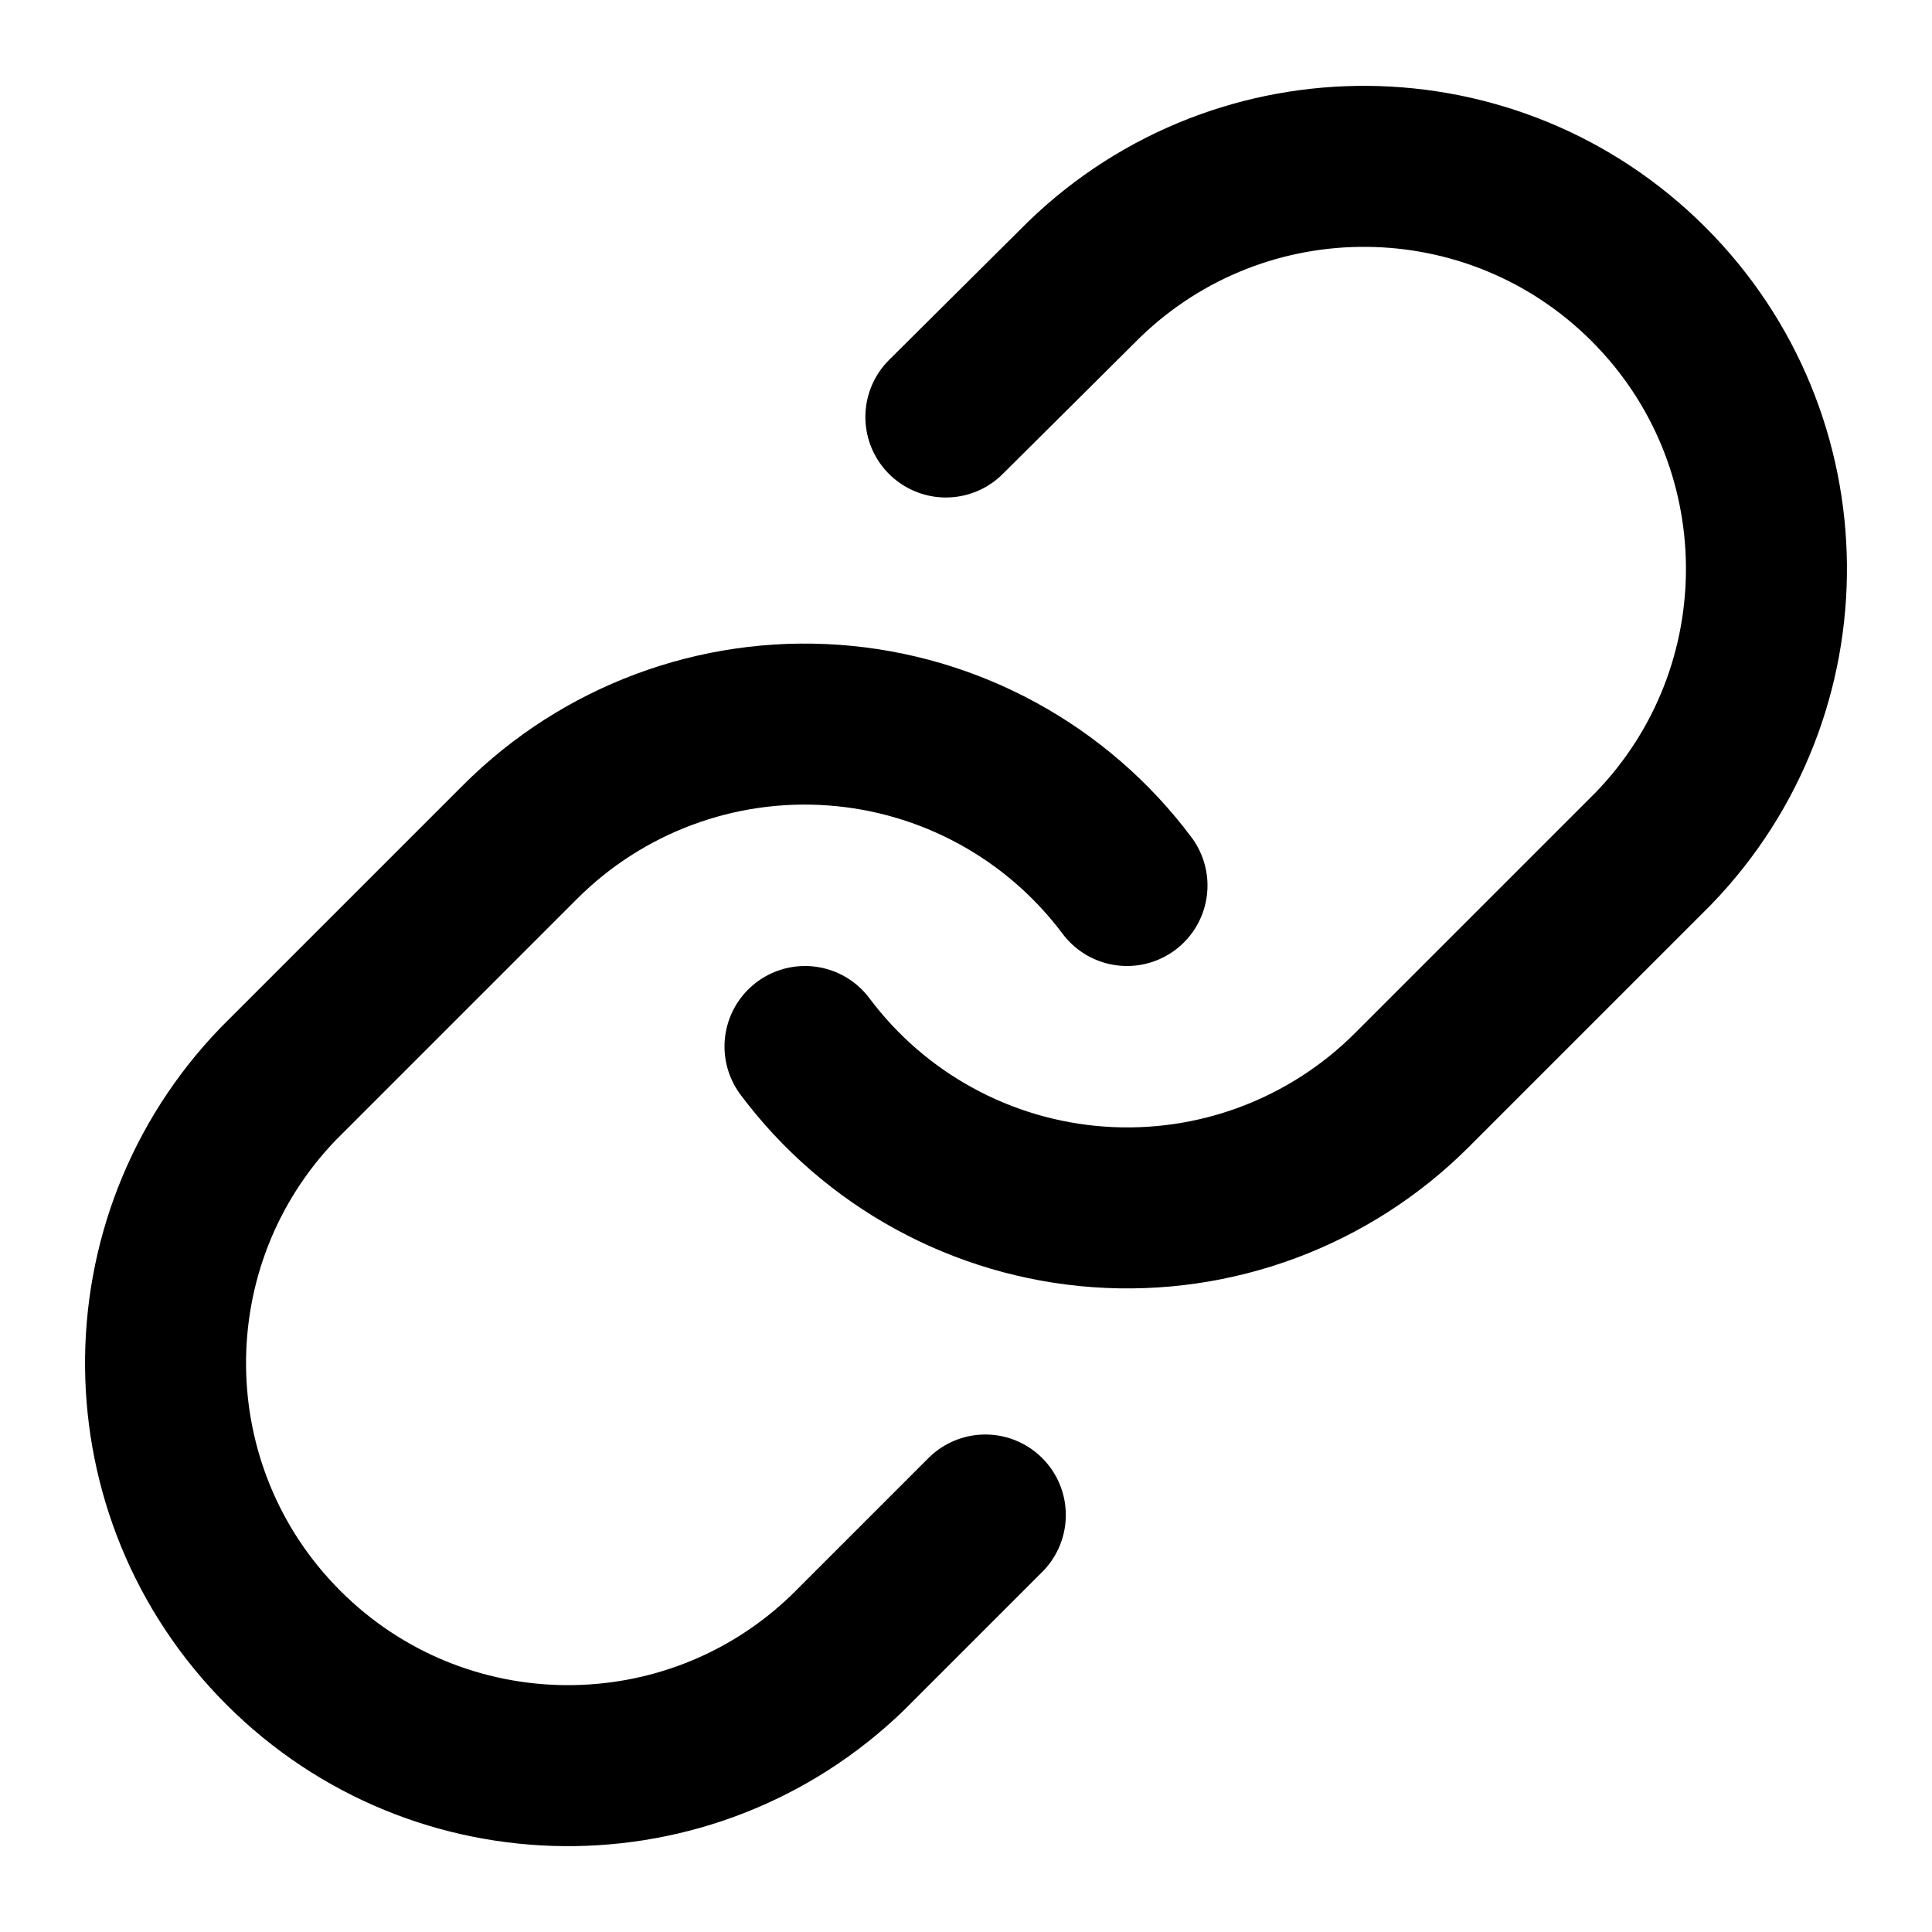
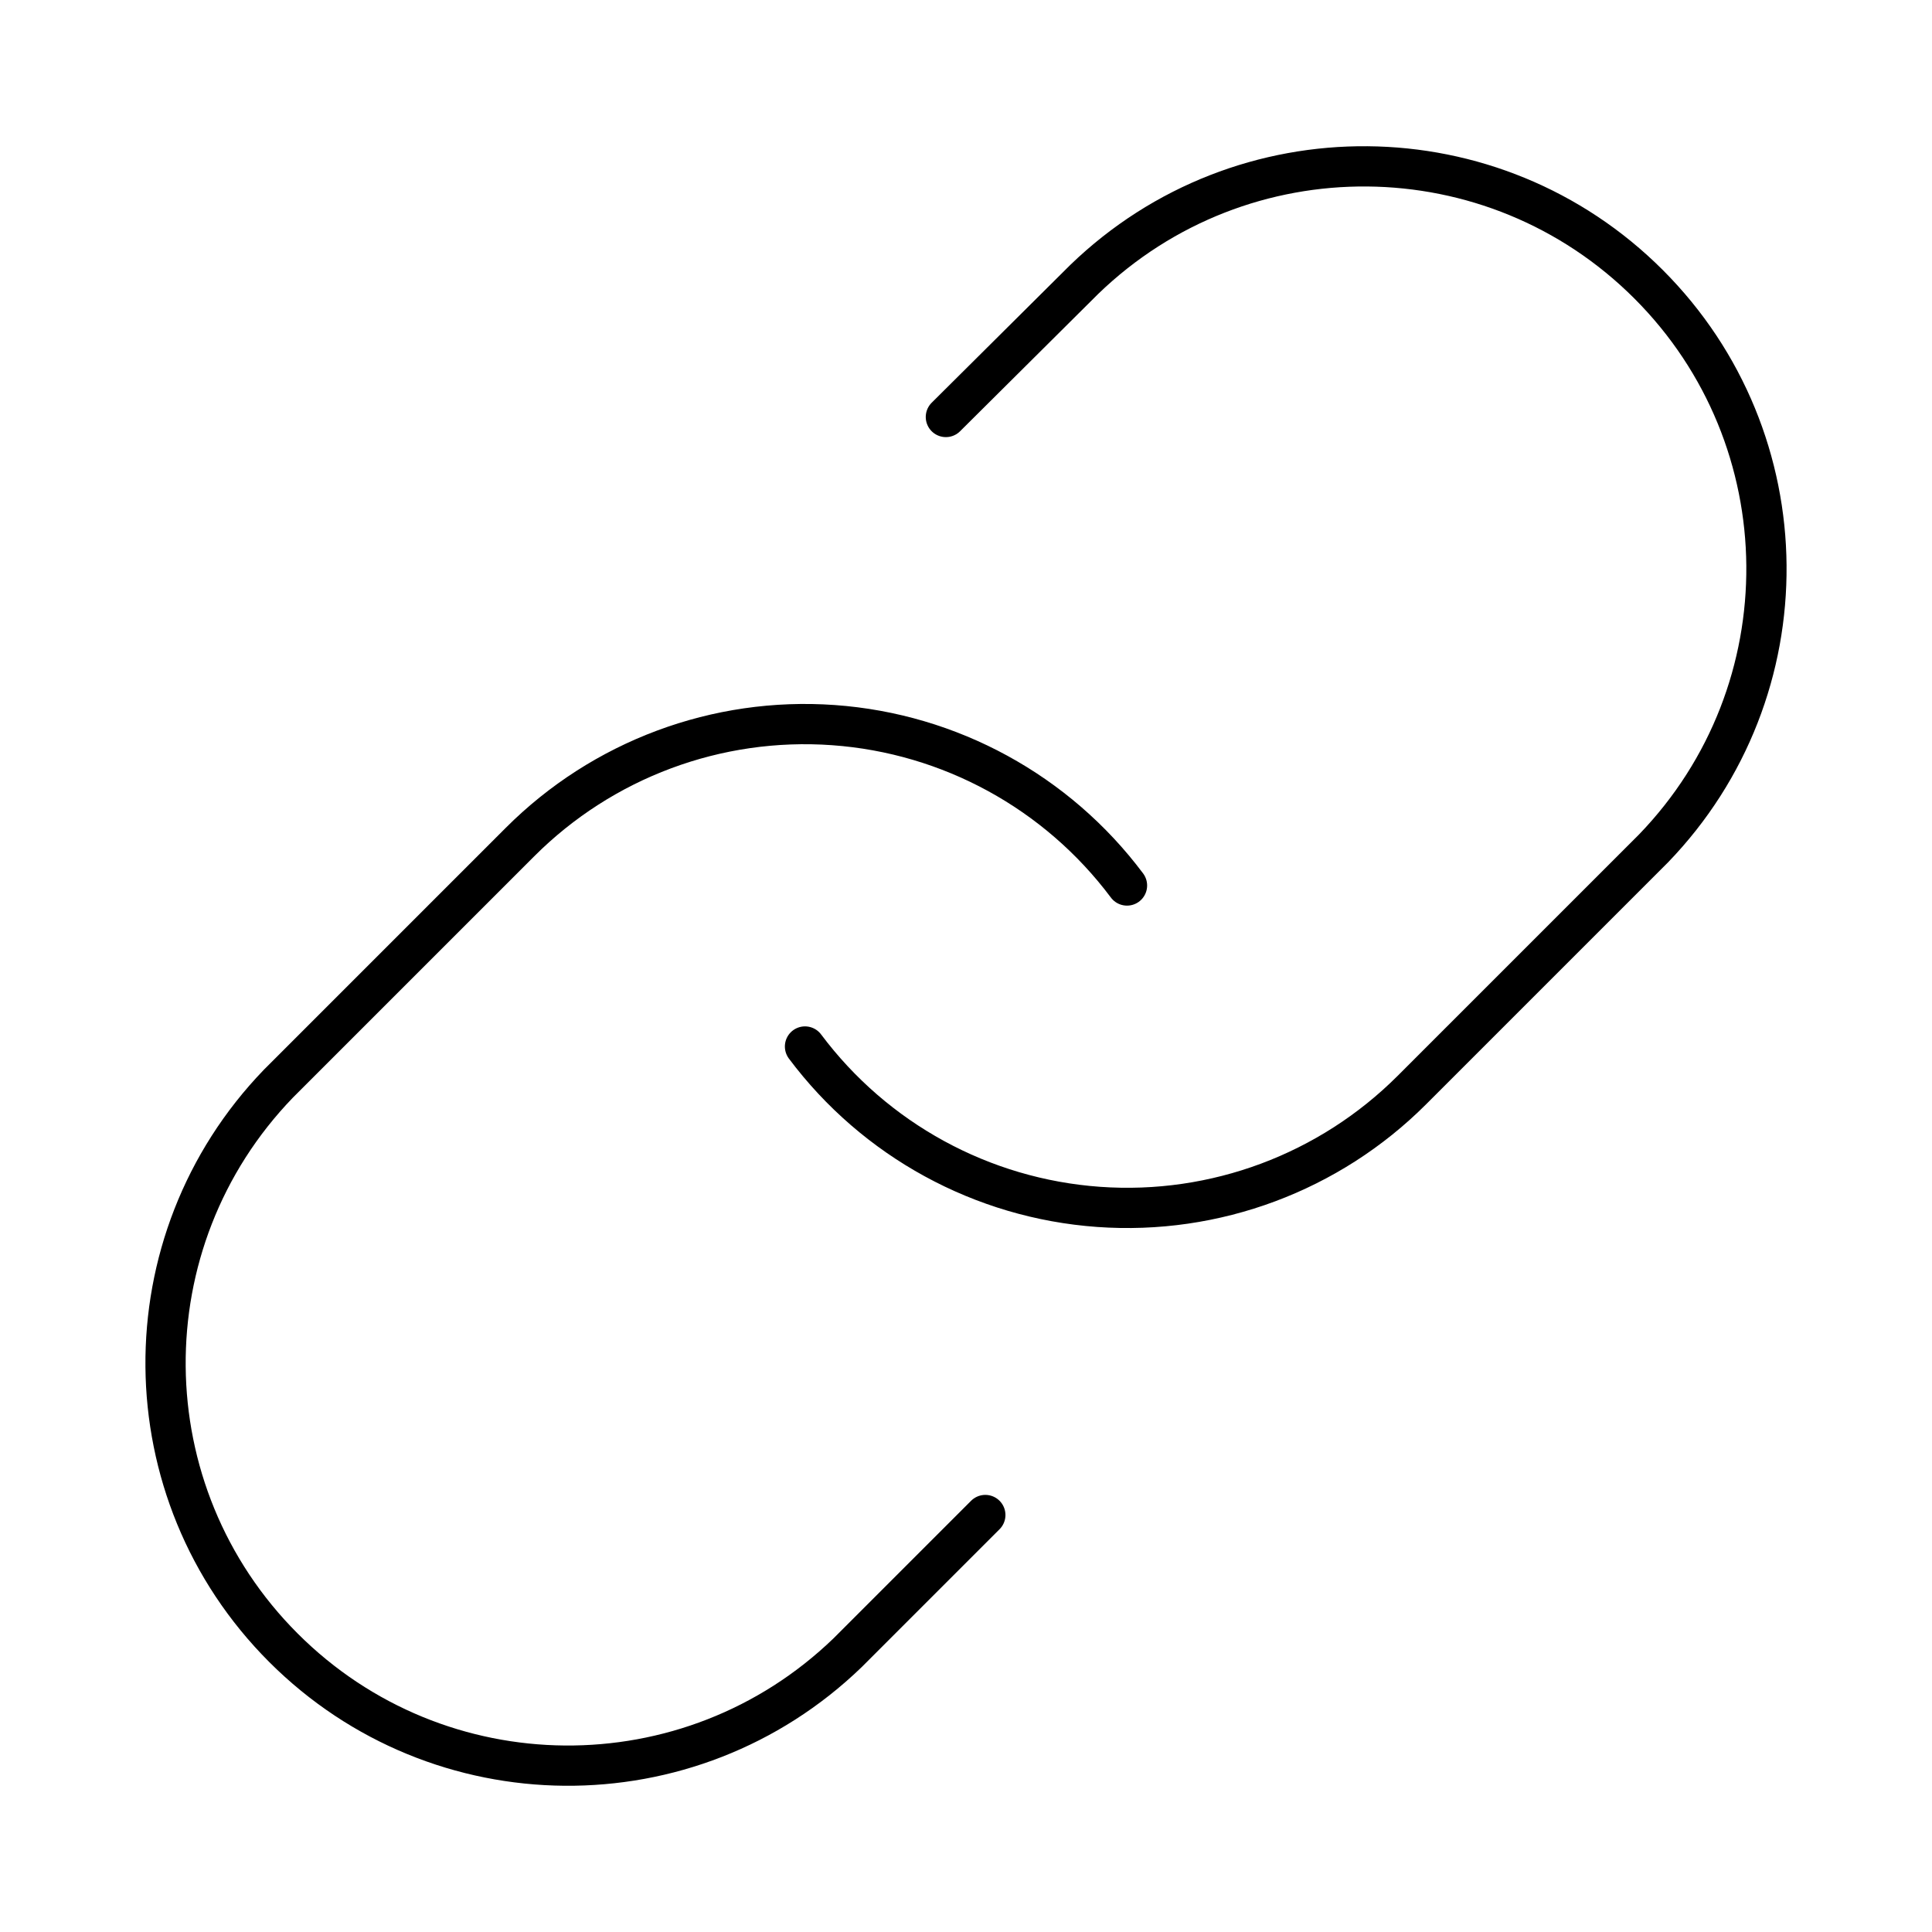
- <svg xmlns="http://www.w3.org/2000/svg" width="24" height="24" viewBox="0 0 24 24" fill="none" stroke="currentColor" stroke-width="2" stroke-linecap="round" stroke-linejoin="round" class="lucide lucide-link">
+ <svg xmlns="http://www.w3.org/2000/svg" width="36" height="36" viewBox="0 0 24 24" fill="none" stroke="currentColor" stroke-width="0.5" stroke-linecap="round" stroke-linejoin="round" class="lucide lucide-link">
  <path d="M10 13a5 5 0 0 0 7.54.54l3-3a5 5 0 0 0-7.07-7.07l-1.72 1.71" />
  <path d="M14 11a5 5 0 0 0-7.54-.54l-3 3a5 5 0 0 0 7.07 7.07l1.71-1.71" />
</svg>
